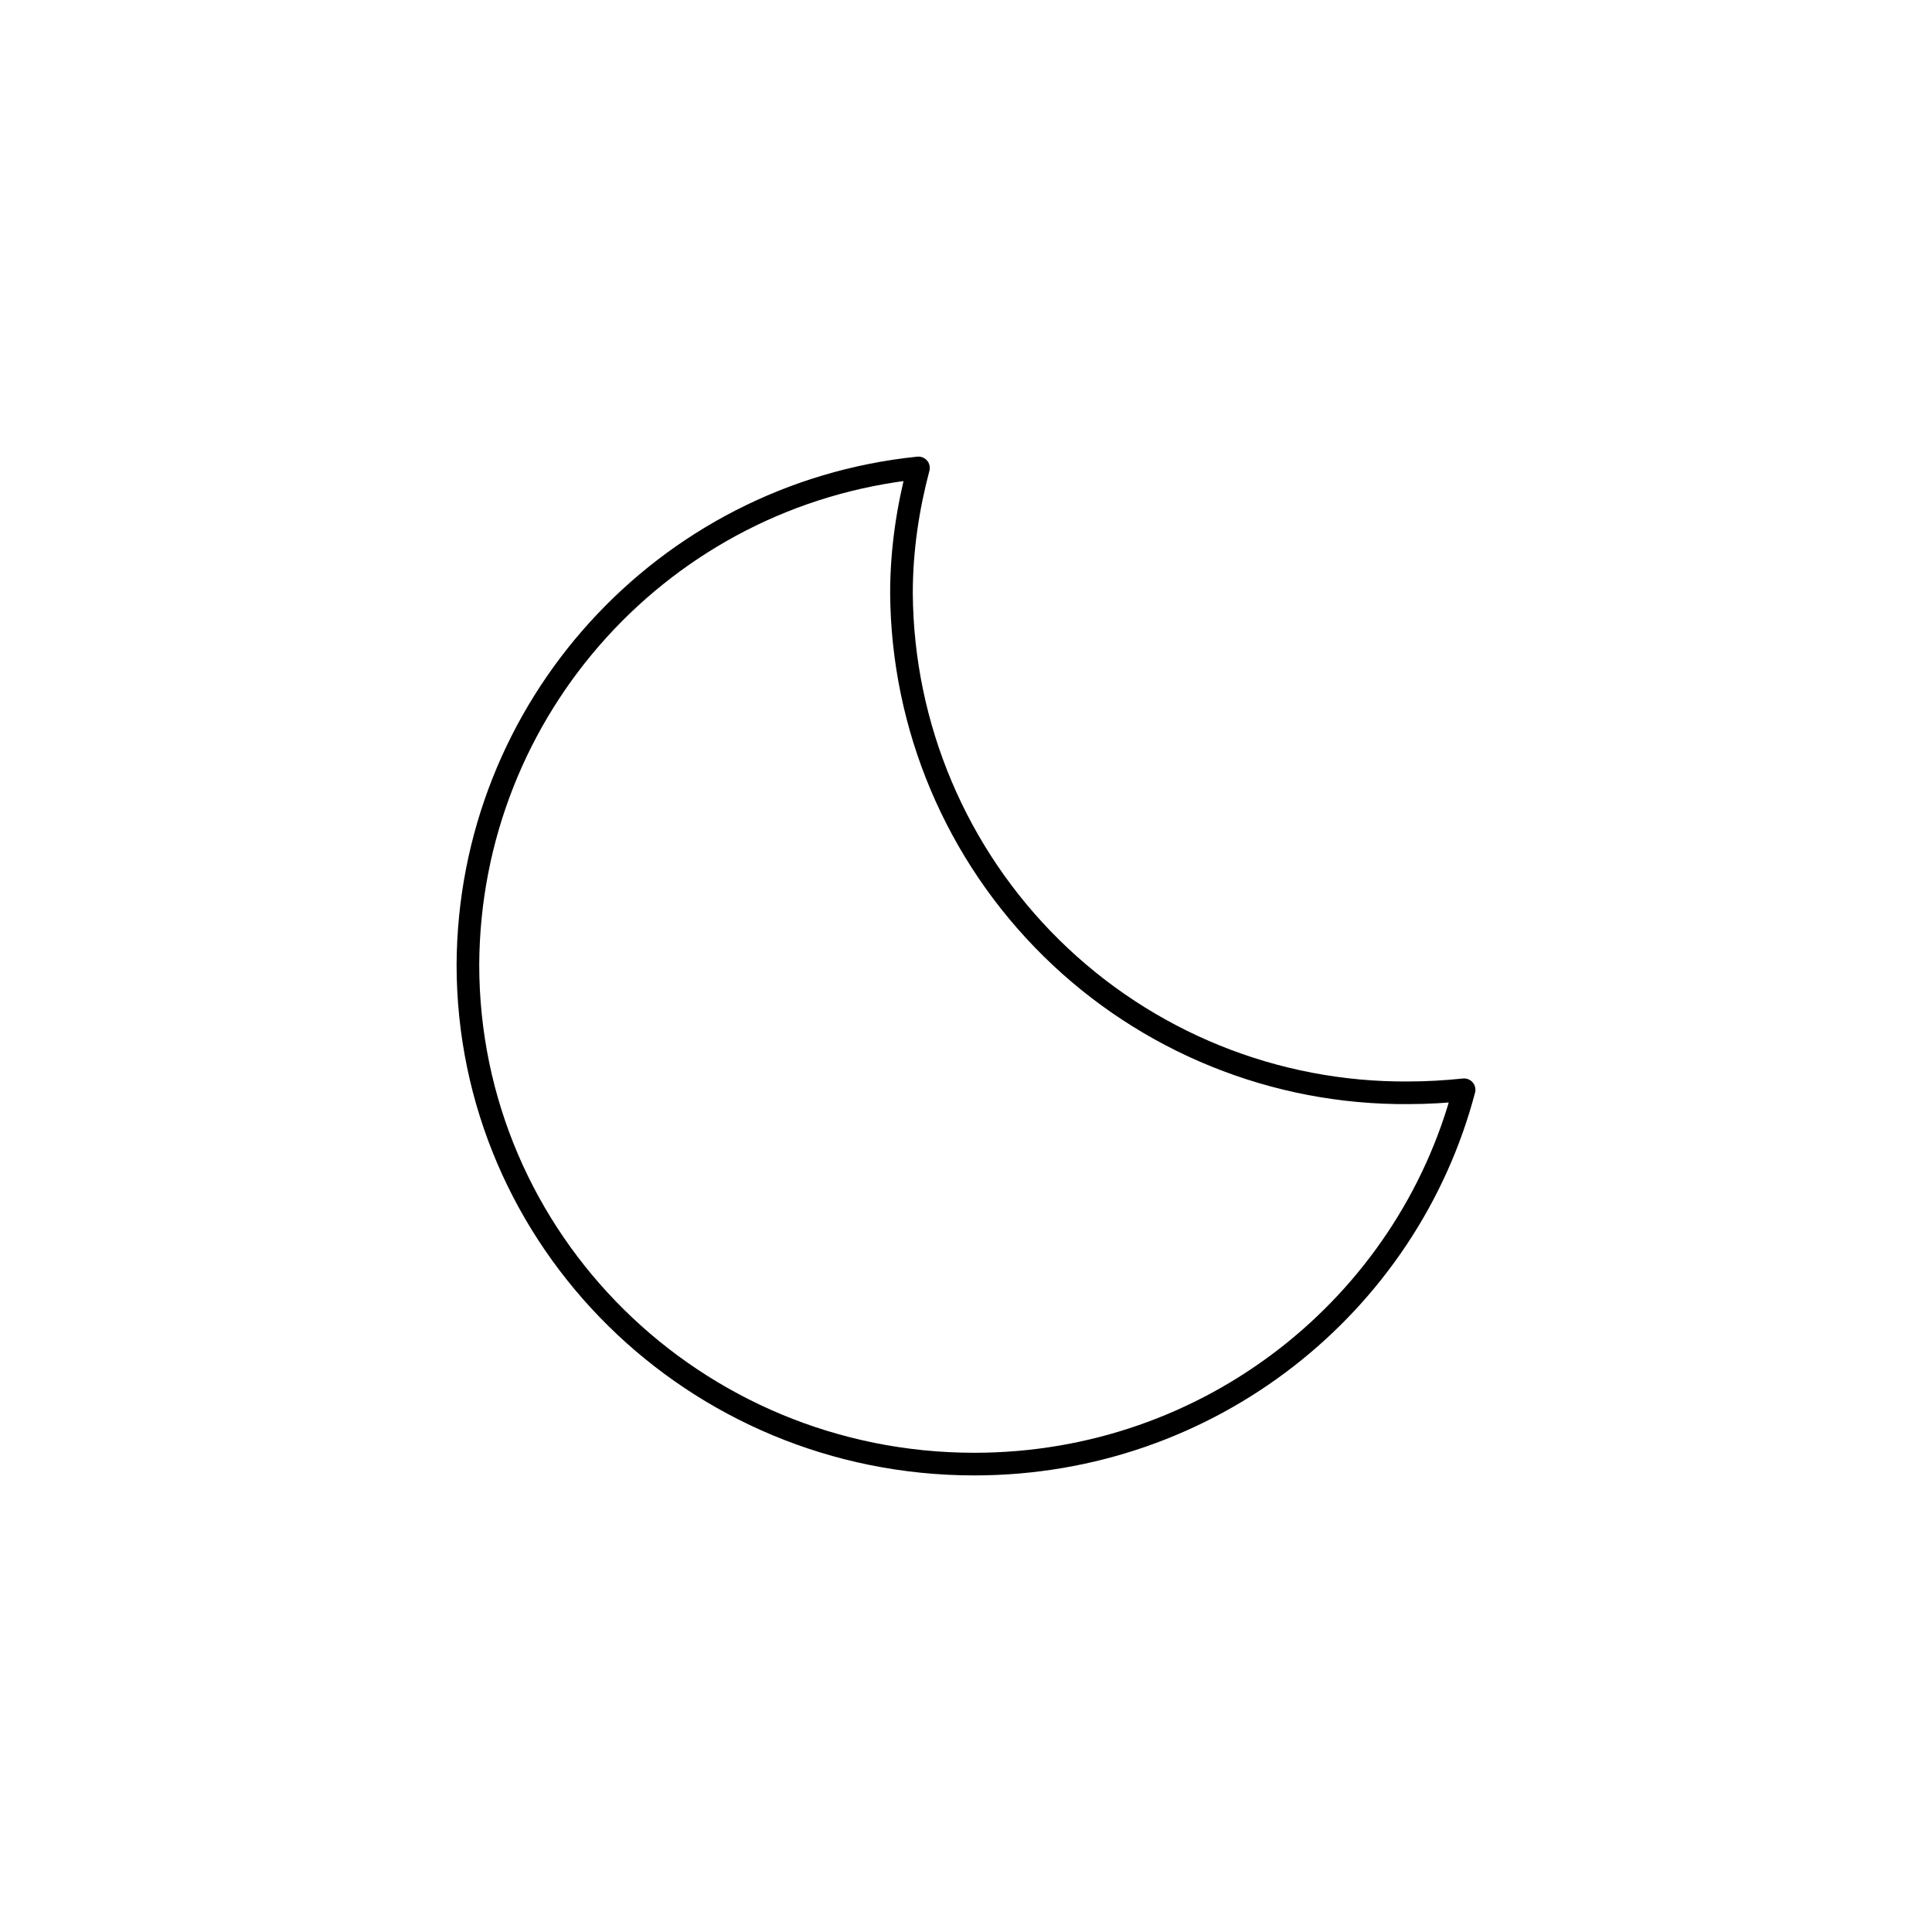
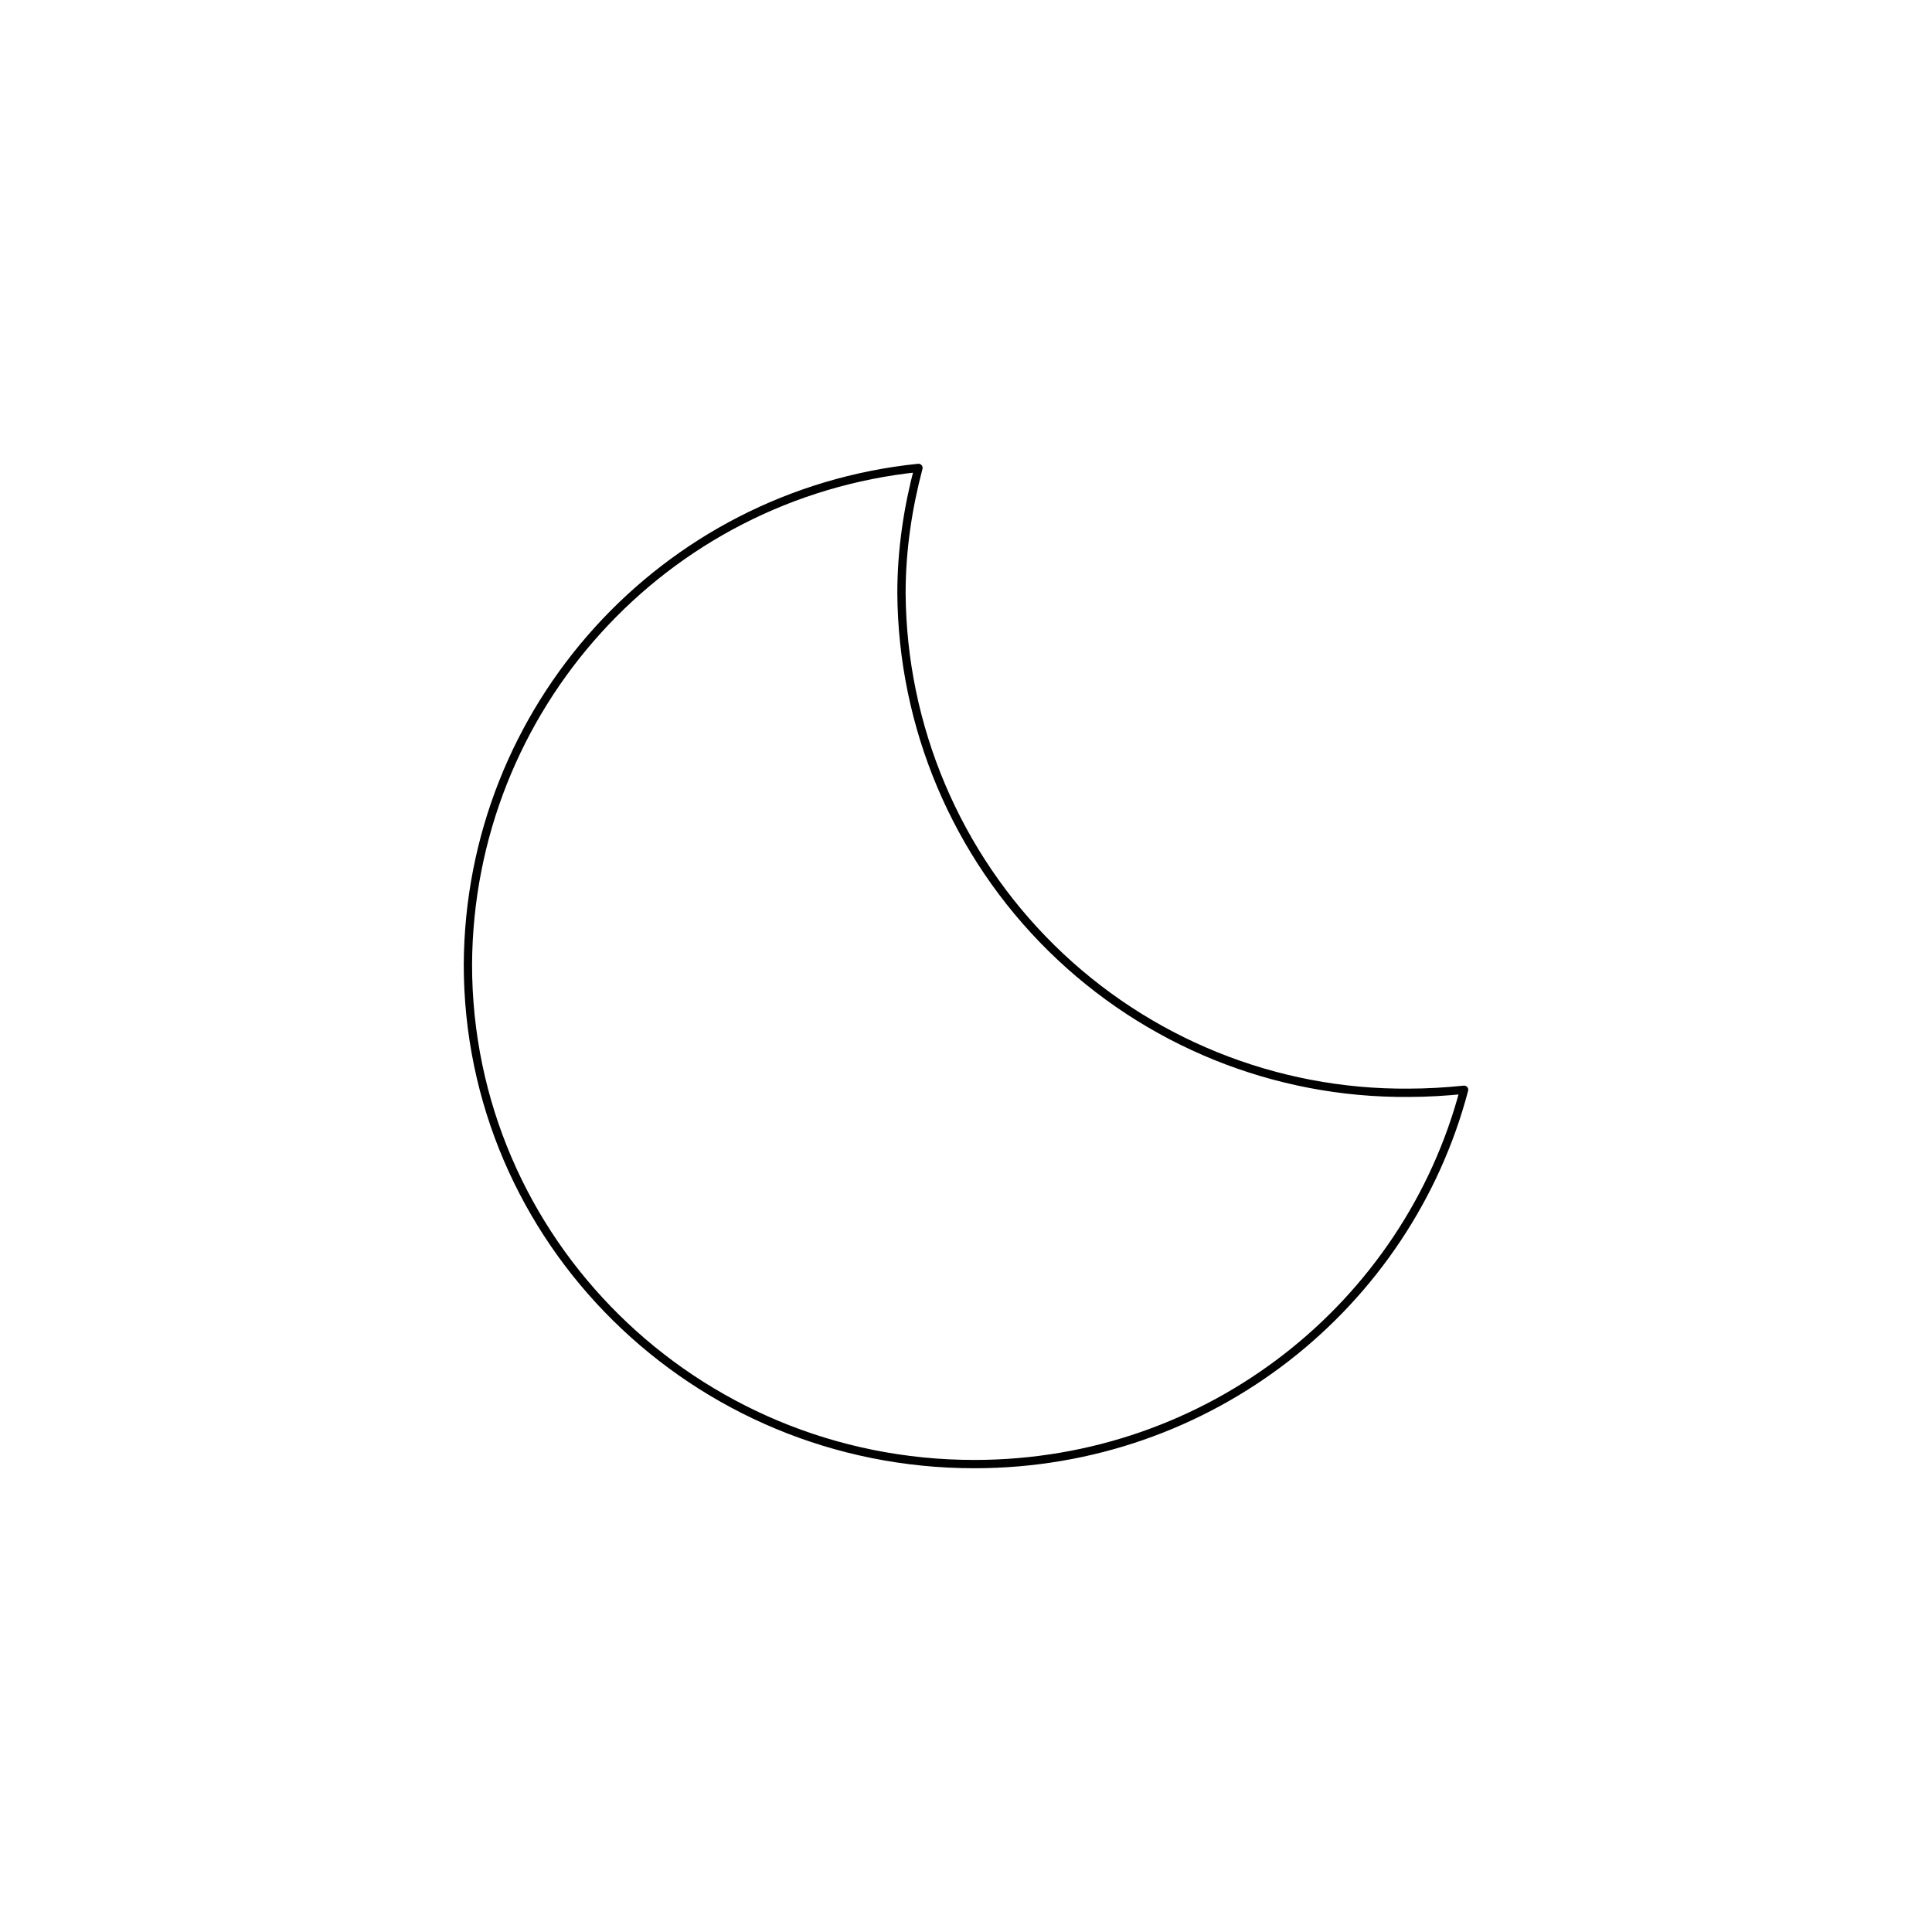
<svg xmlns="http://www.w3.org/2000/svg" xmlns:xlink="http://www.w3.org/1999/xlink" viewBox="0 0 512 512">
  <defs>
    <symbol id="a" viewBox="0 0 279 279">
-       <path fill="none" stroke="#000" stroke-linecap="round" stroke-linejoin="round" stroke-width="6.0" d="M256.8 173.1A133.3 133.3 0 01122.4 40.7c0-11.5 1.7-22.6 4.5-33.2A133 133 0 007.5 139.1c0 73.1 60 132.4 134.2 132.4 62.5 0 114.8-42.2 129.8-99.2-4.8.5-9.8.8-14.8.8Z" vector-effect="non-scaling-stroke" />
+       <path fill="none" stroke="#000" stroke-linecap="round" stroke-linejoin="round" stroke-width="2.2" d="M256.8 173.1A133.3 133.3 0 01122.4 40.7c0-11.5 1.7-22.6 4.5-33.2A133 133 0 007.5 139.1c0 73.1 60 132.4 134.2 132.4 62.5 0 114.8-42.2 129.8-99.2-4.8.5-9.8.8-14.8.8Z" vector-effect="non-scaling-stroke" />
    </symbol>
    <style>.id{fill:none;stroke:#000;stroke-linecap:round;stroke-linejoin:round;stroke-width:15px;}</style>
  </defs>
  <g id="c">
    <use xlink:href="#a" width="279" height="279" transform="translate(116.5 116.5)" />
  </g>
</svg>
